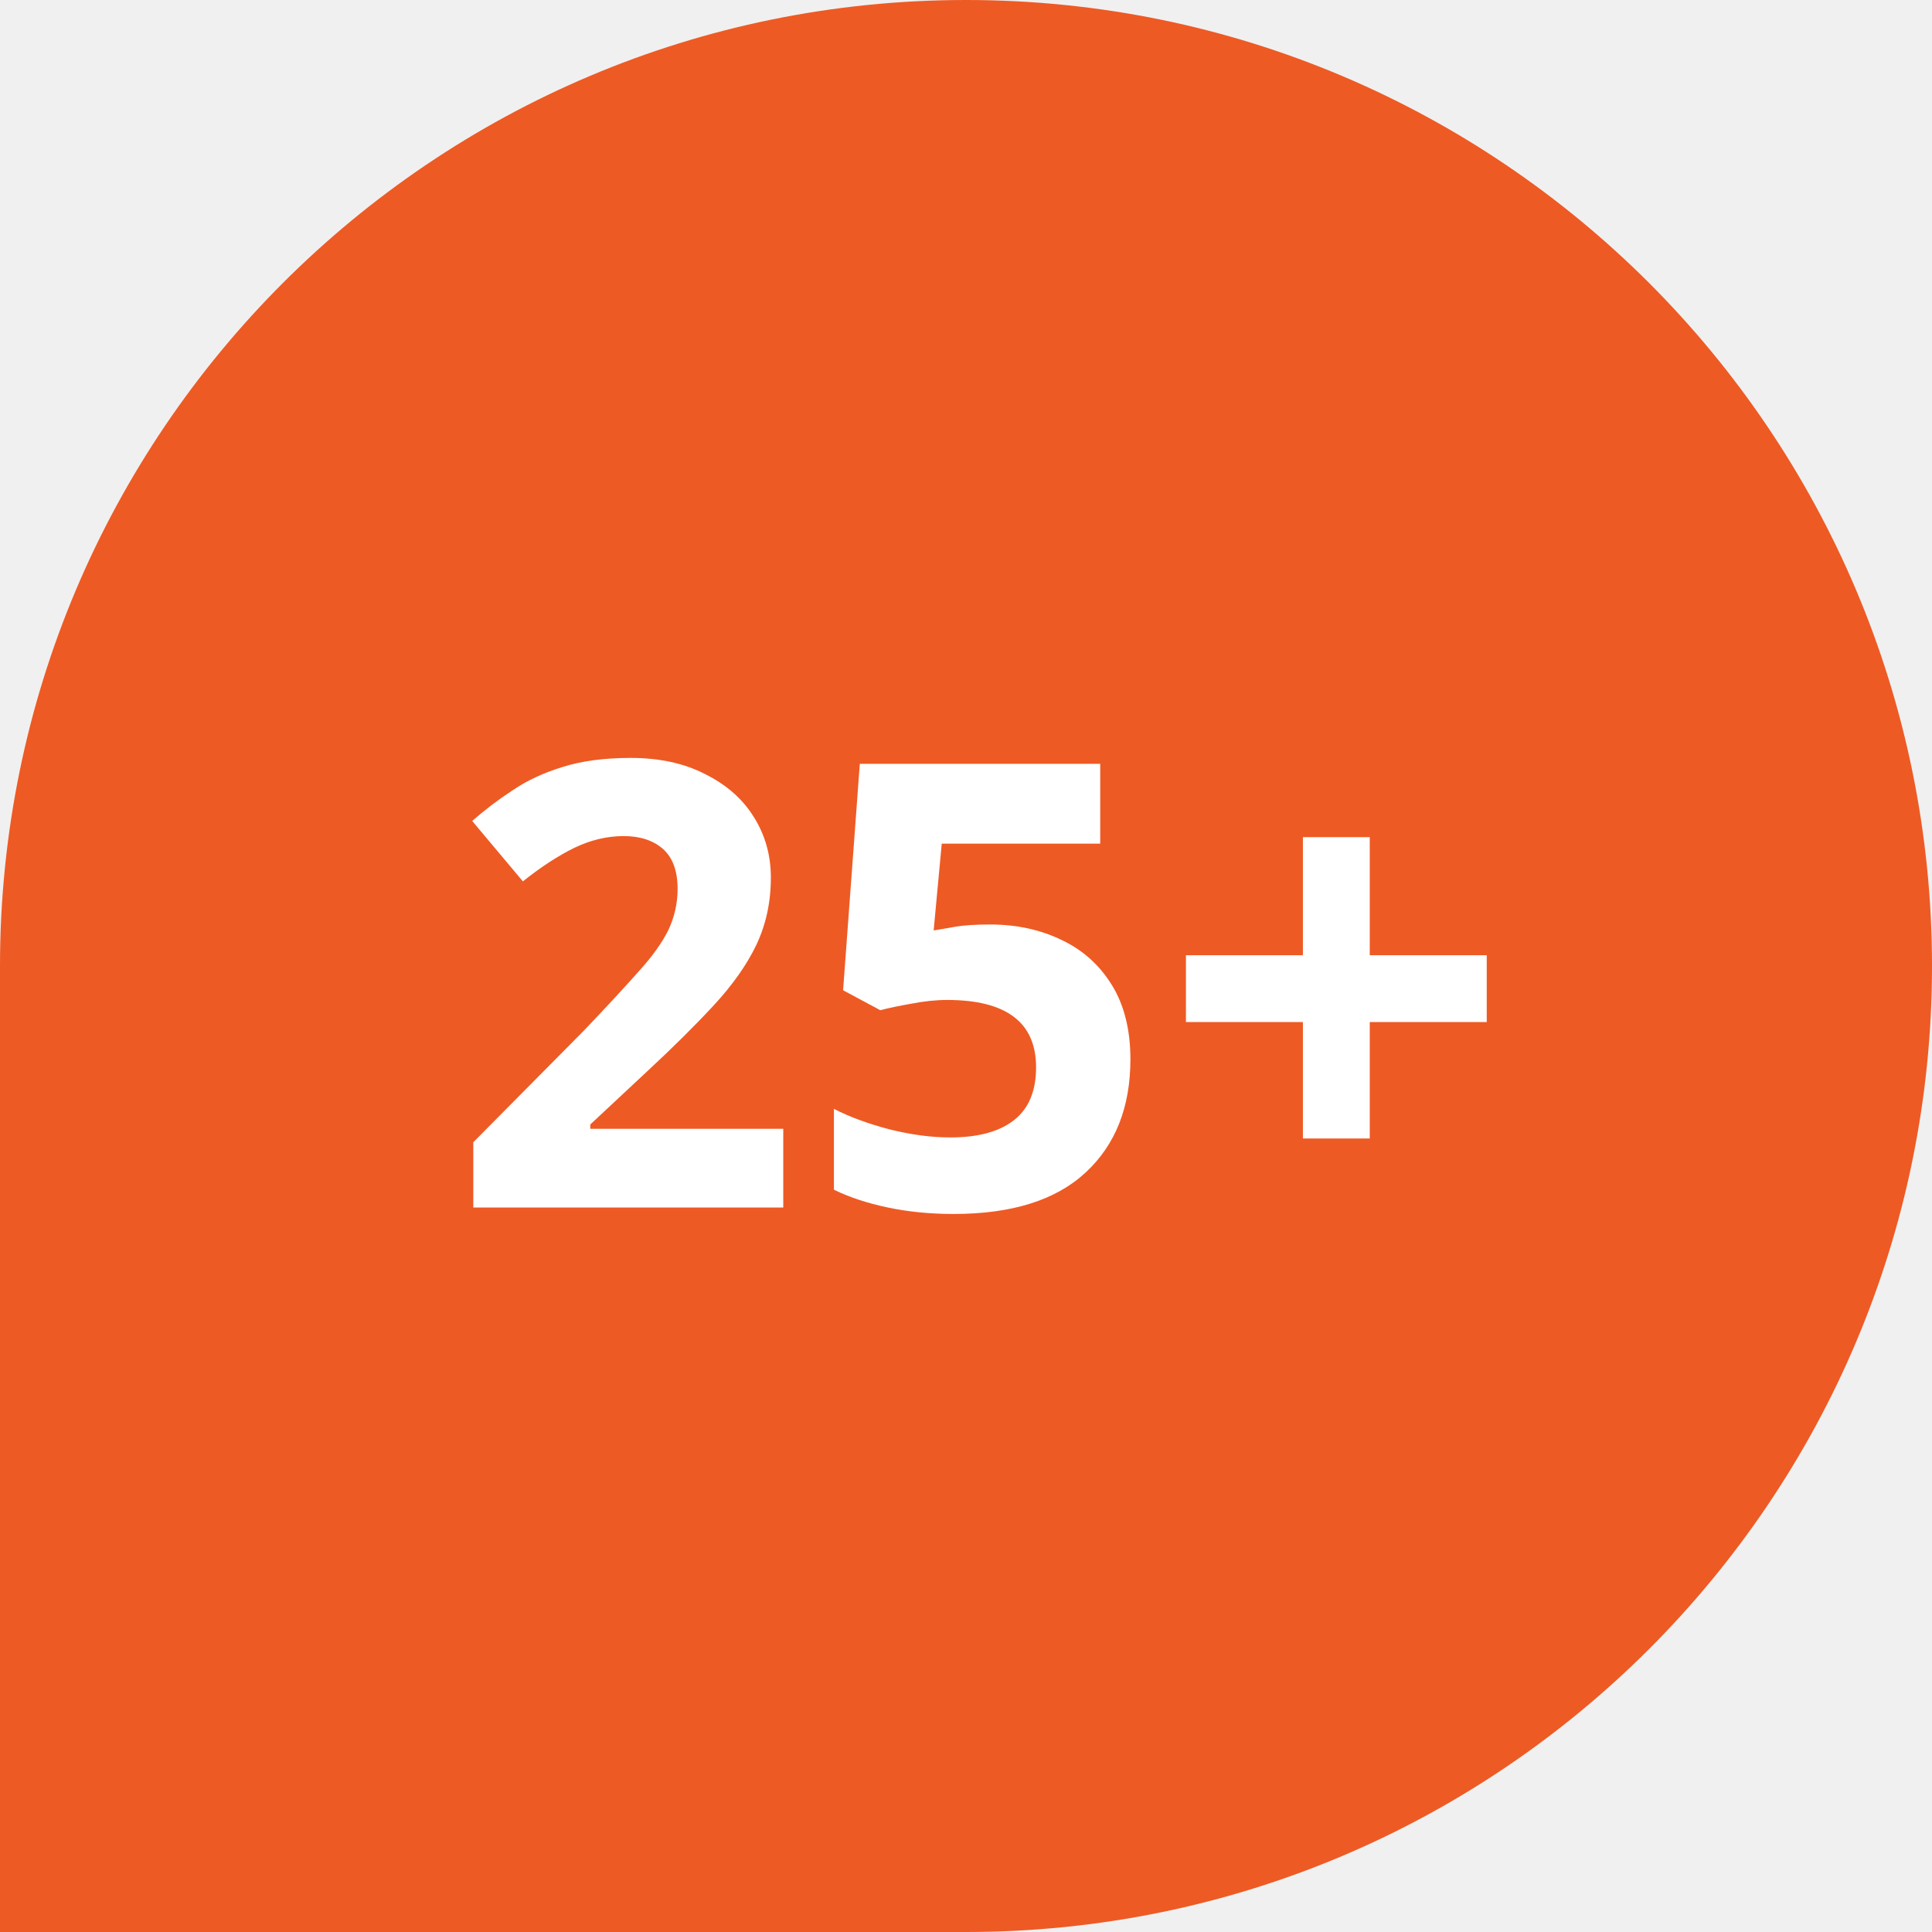
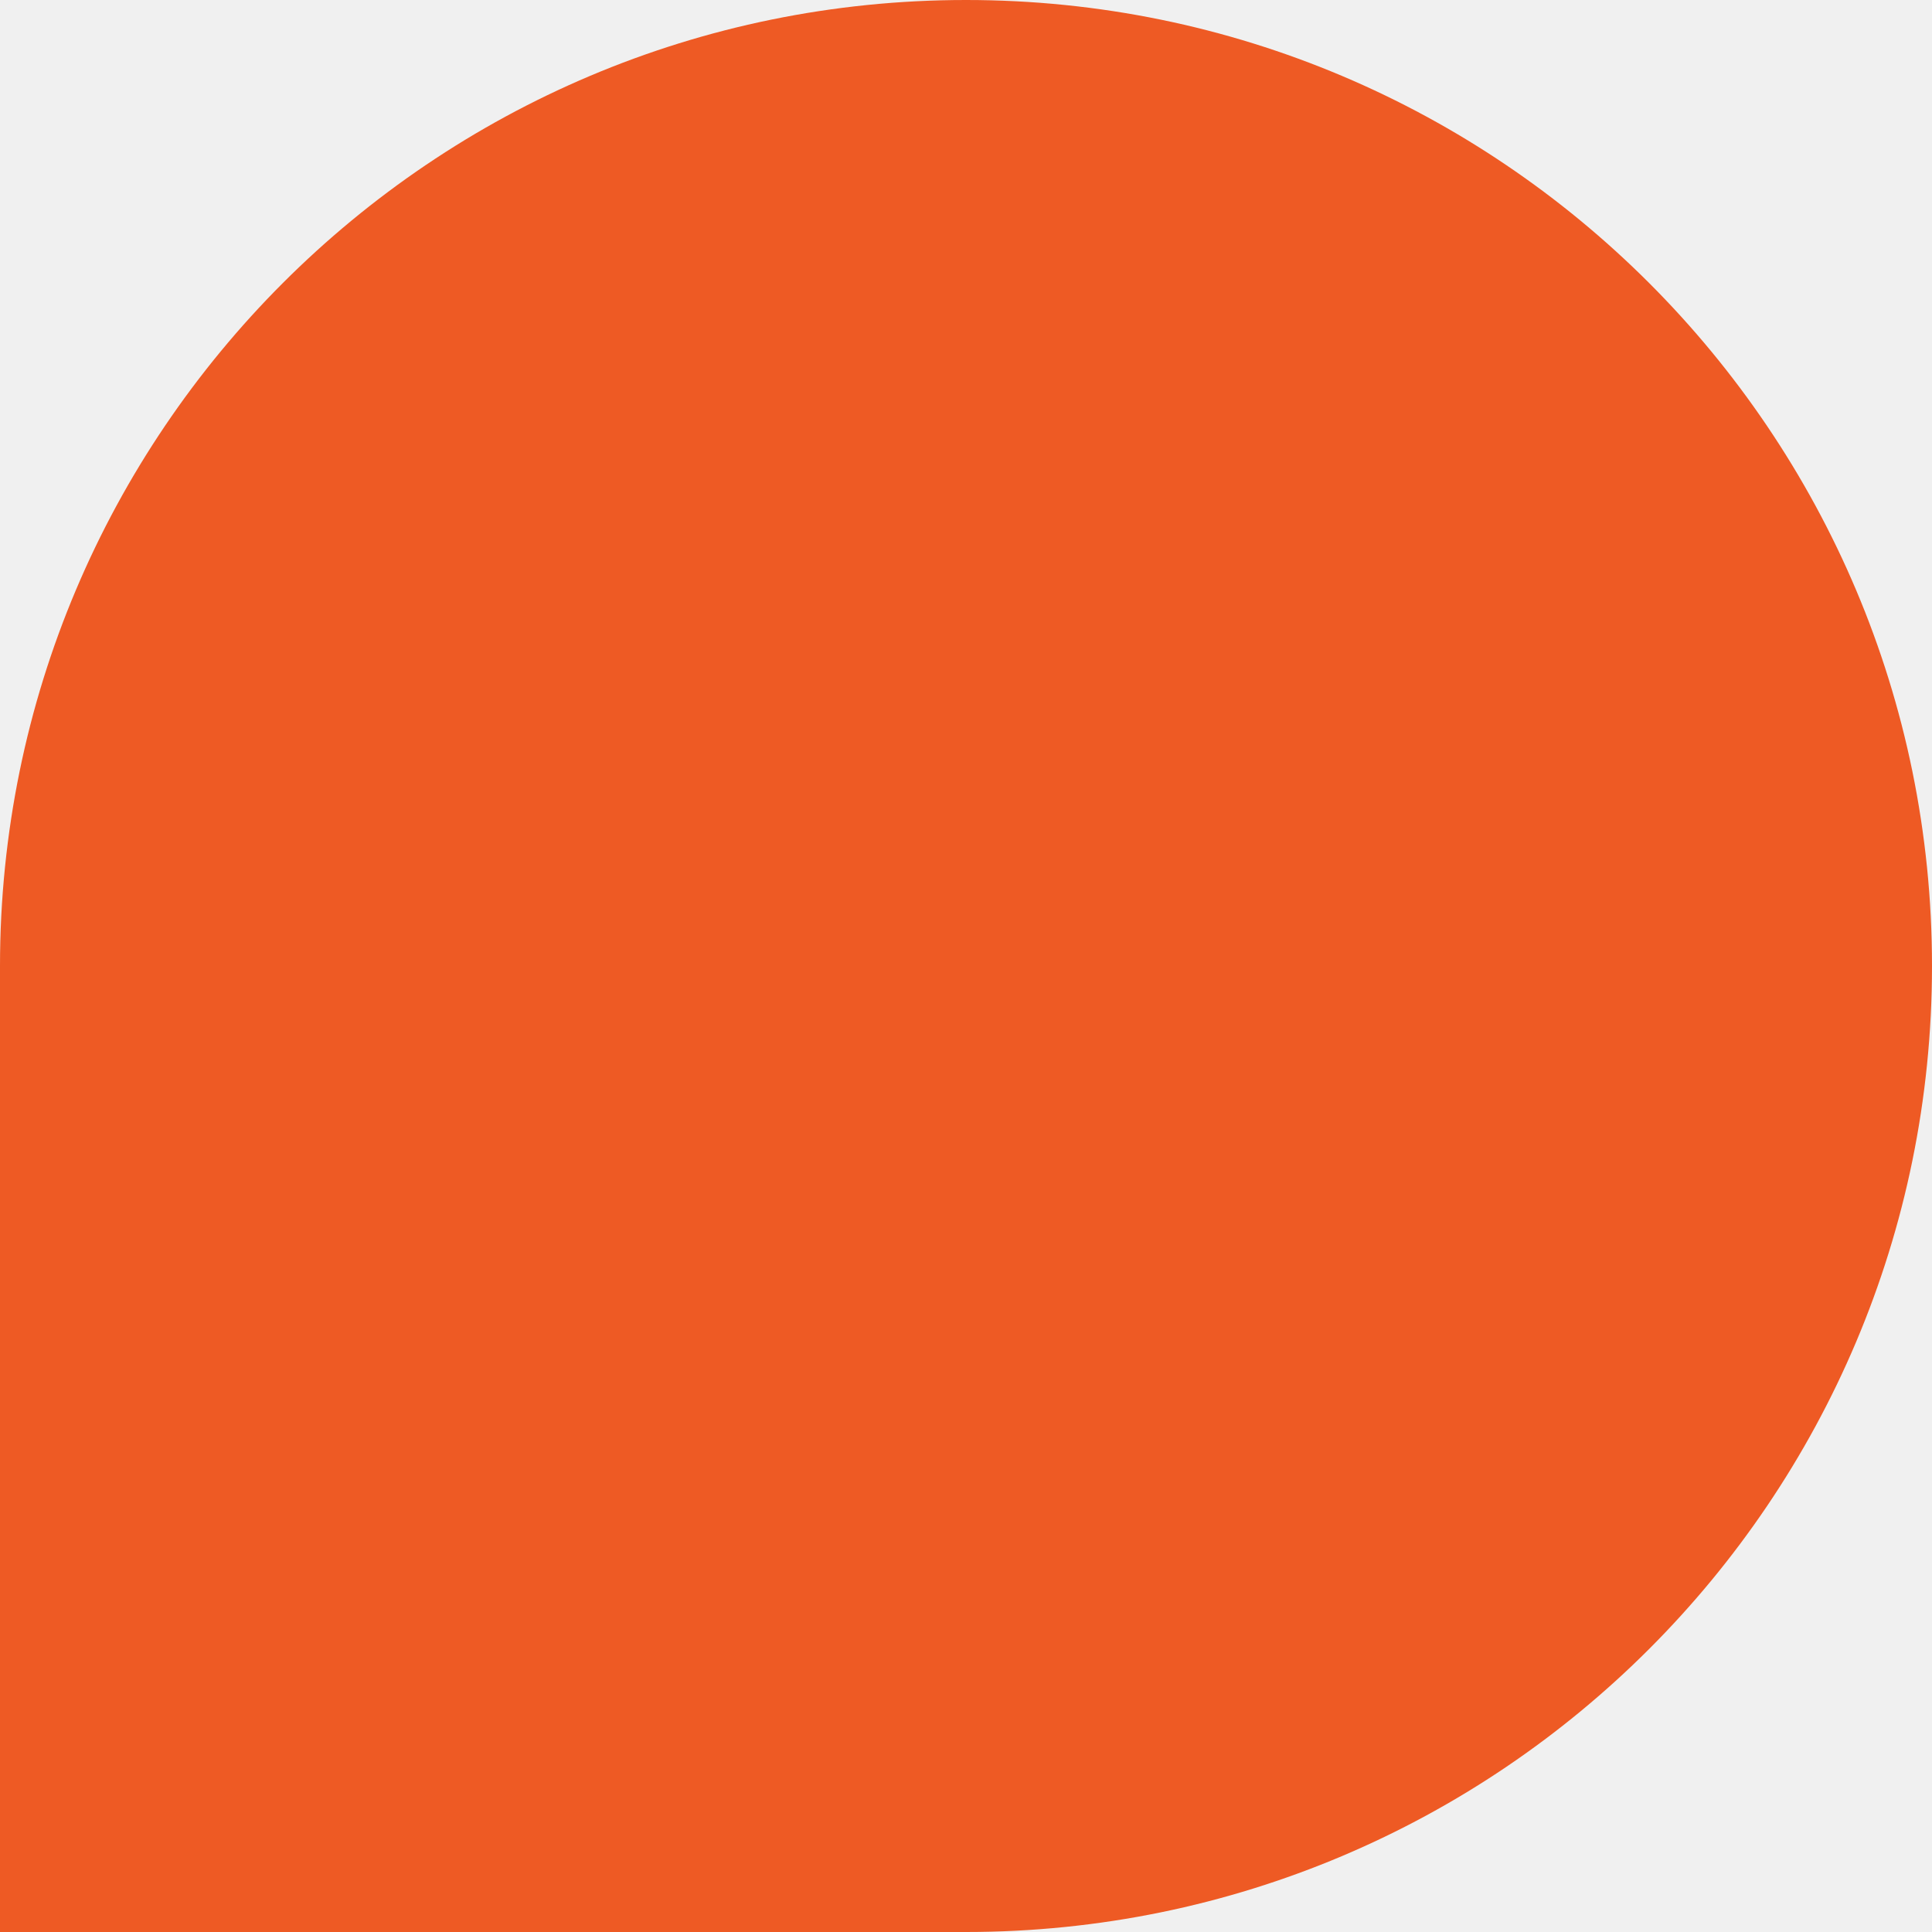
<svg xmlns="http://www.w3.org/2000/svg" width="56" height="56" viewBox="0 0 56 56">
  <g id="Group_245" data-name="Group 245" transform="translate(-300 -4680)">
    <path id="Rectangle_2162" data-name="Rectangle 2162" d="M28,0h0A28,28,0,0,1,56,28v0A28,28,0,0,1,28,56H0a0,0,0,0,1,0,0V28A28,28,0,0,1,28,0Z" transform="translate(300 4680)" fill="#ee5a24" />
-     <text id="_25_" data-name="25+" transform="translate(313 4715)" fill="#fff" font-size="18" font-family="Sailec-Bold, Sailec ☞" font-weight="700">
-       <tspan x="0" y="0">25+</tspan>
-     </text>
  </g>
</svg>
